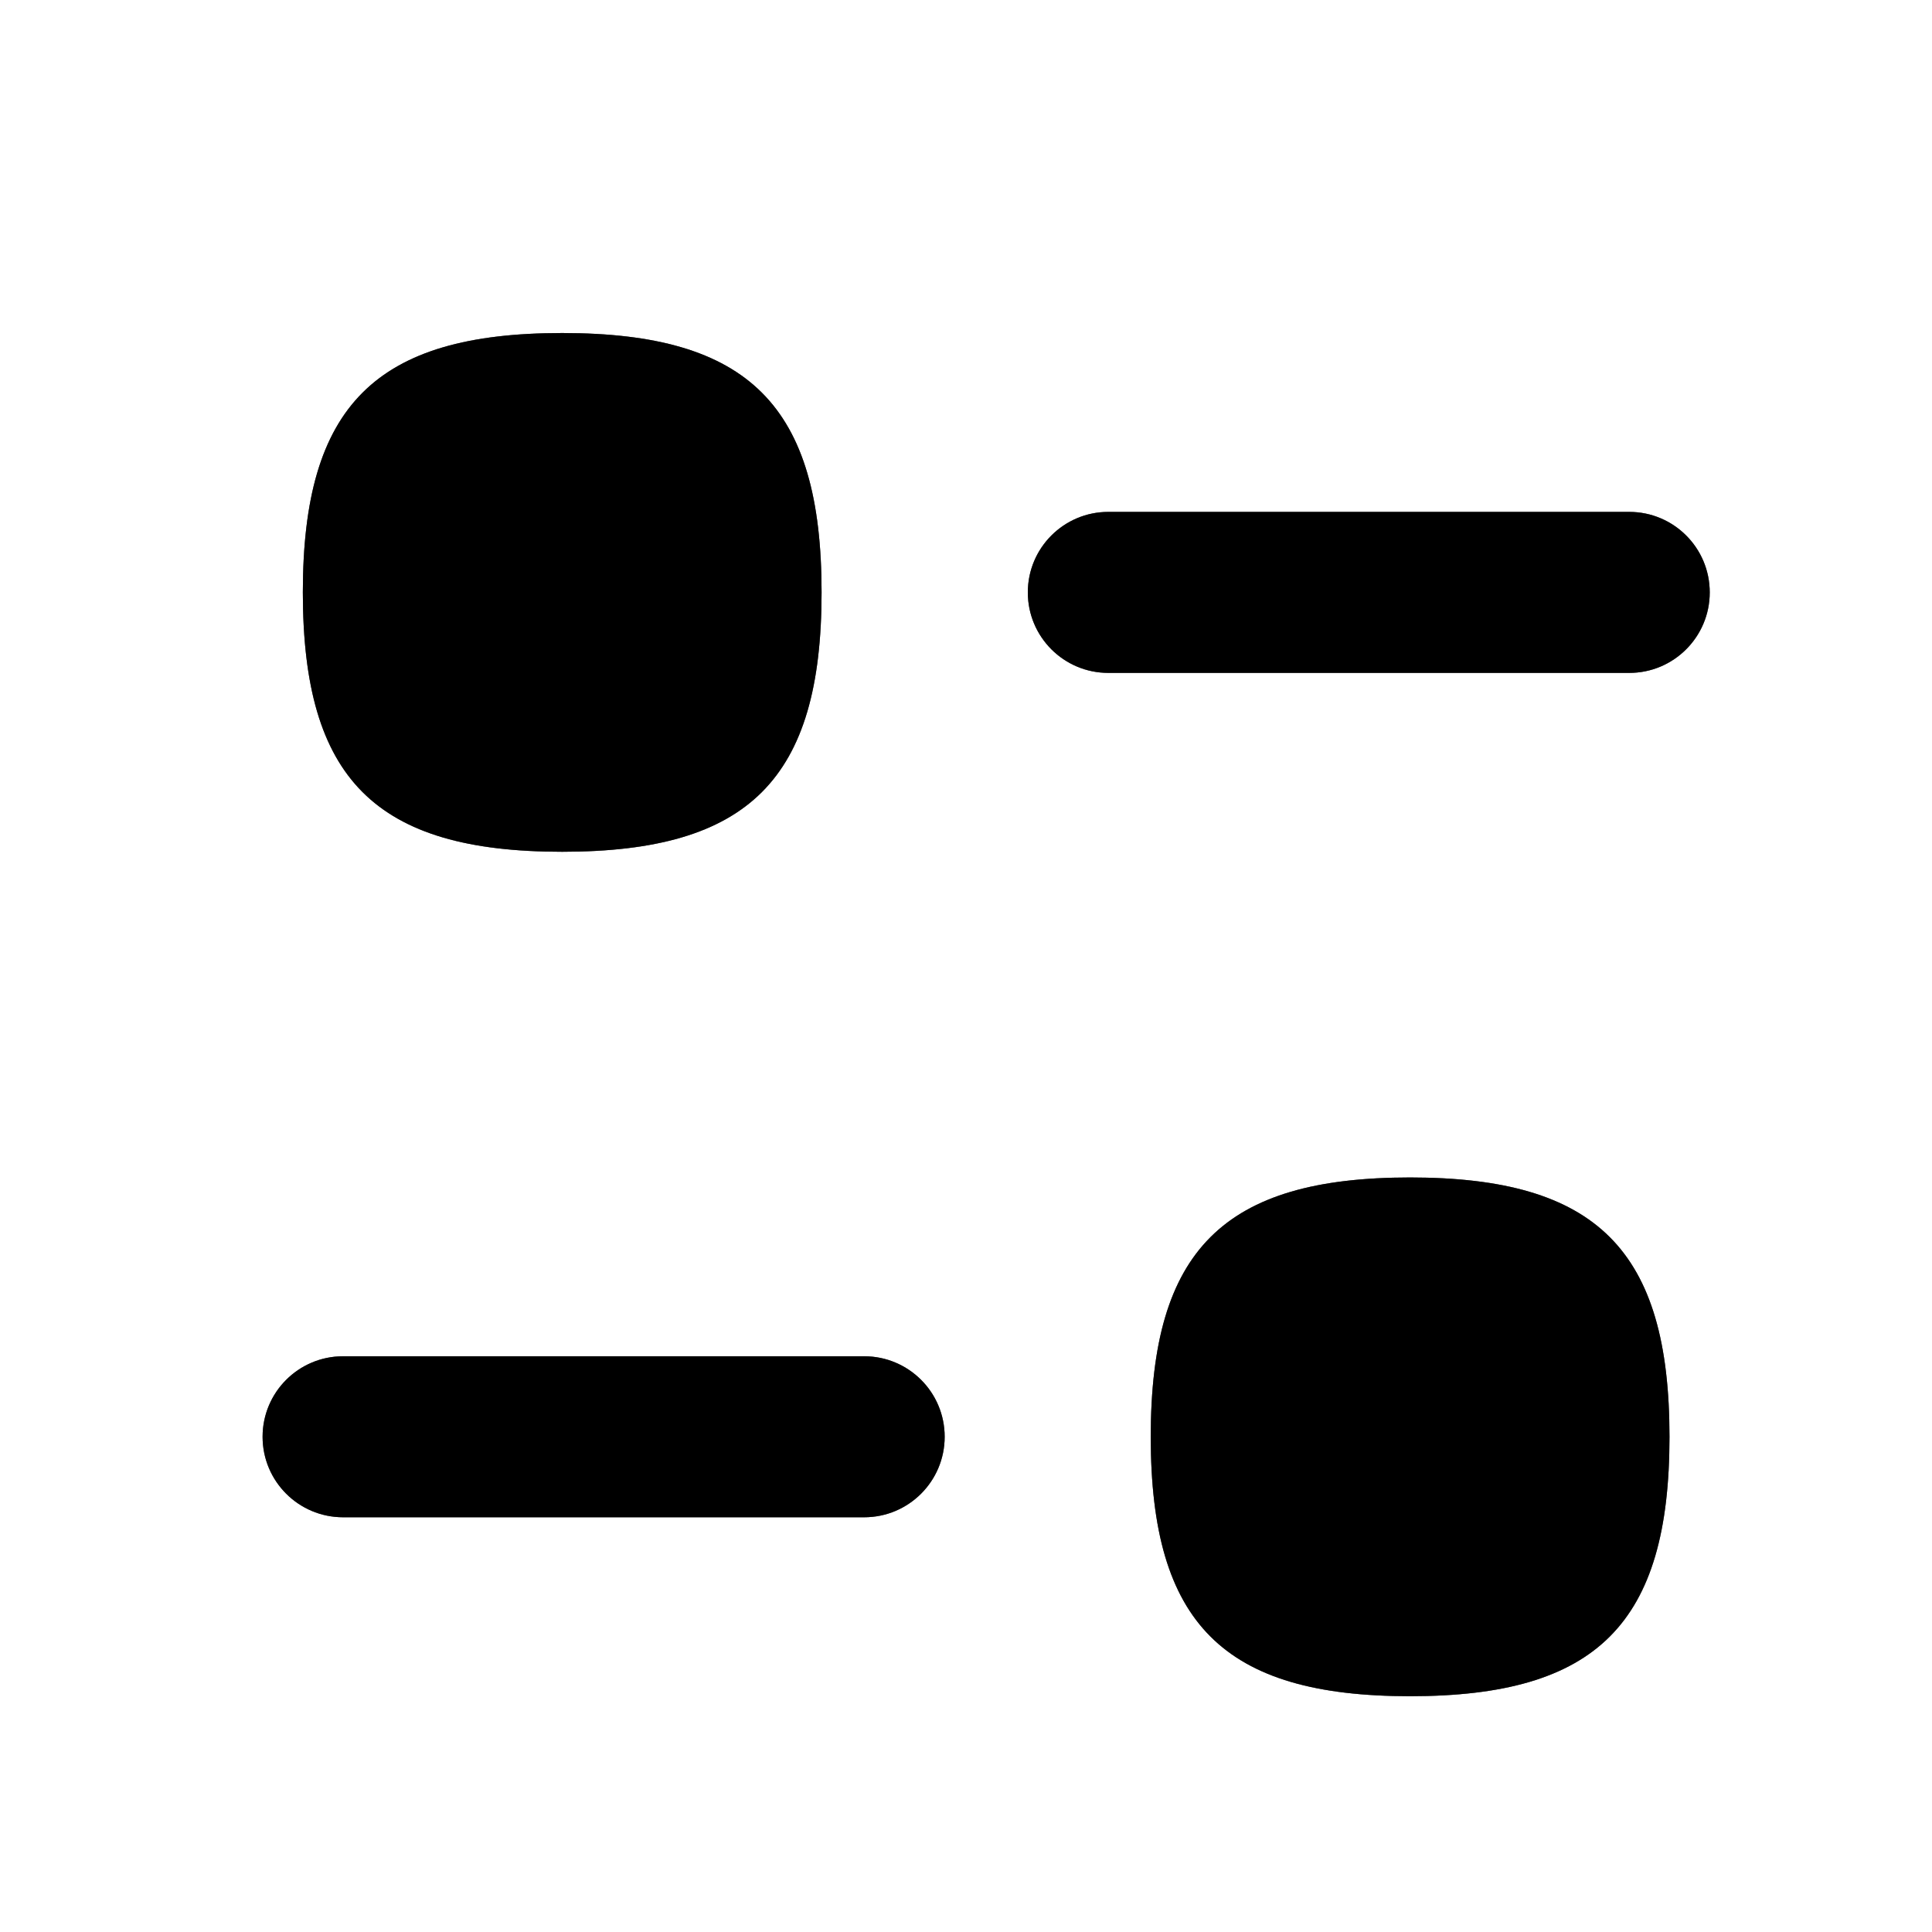
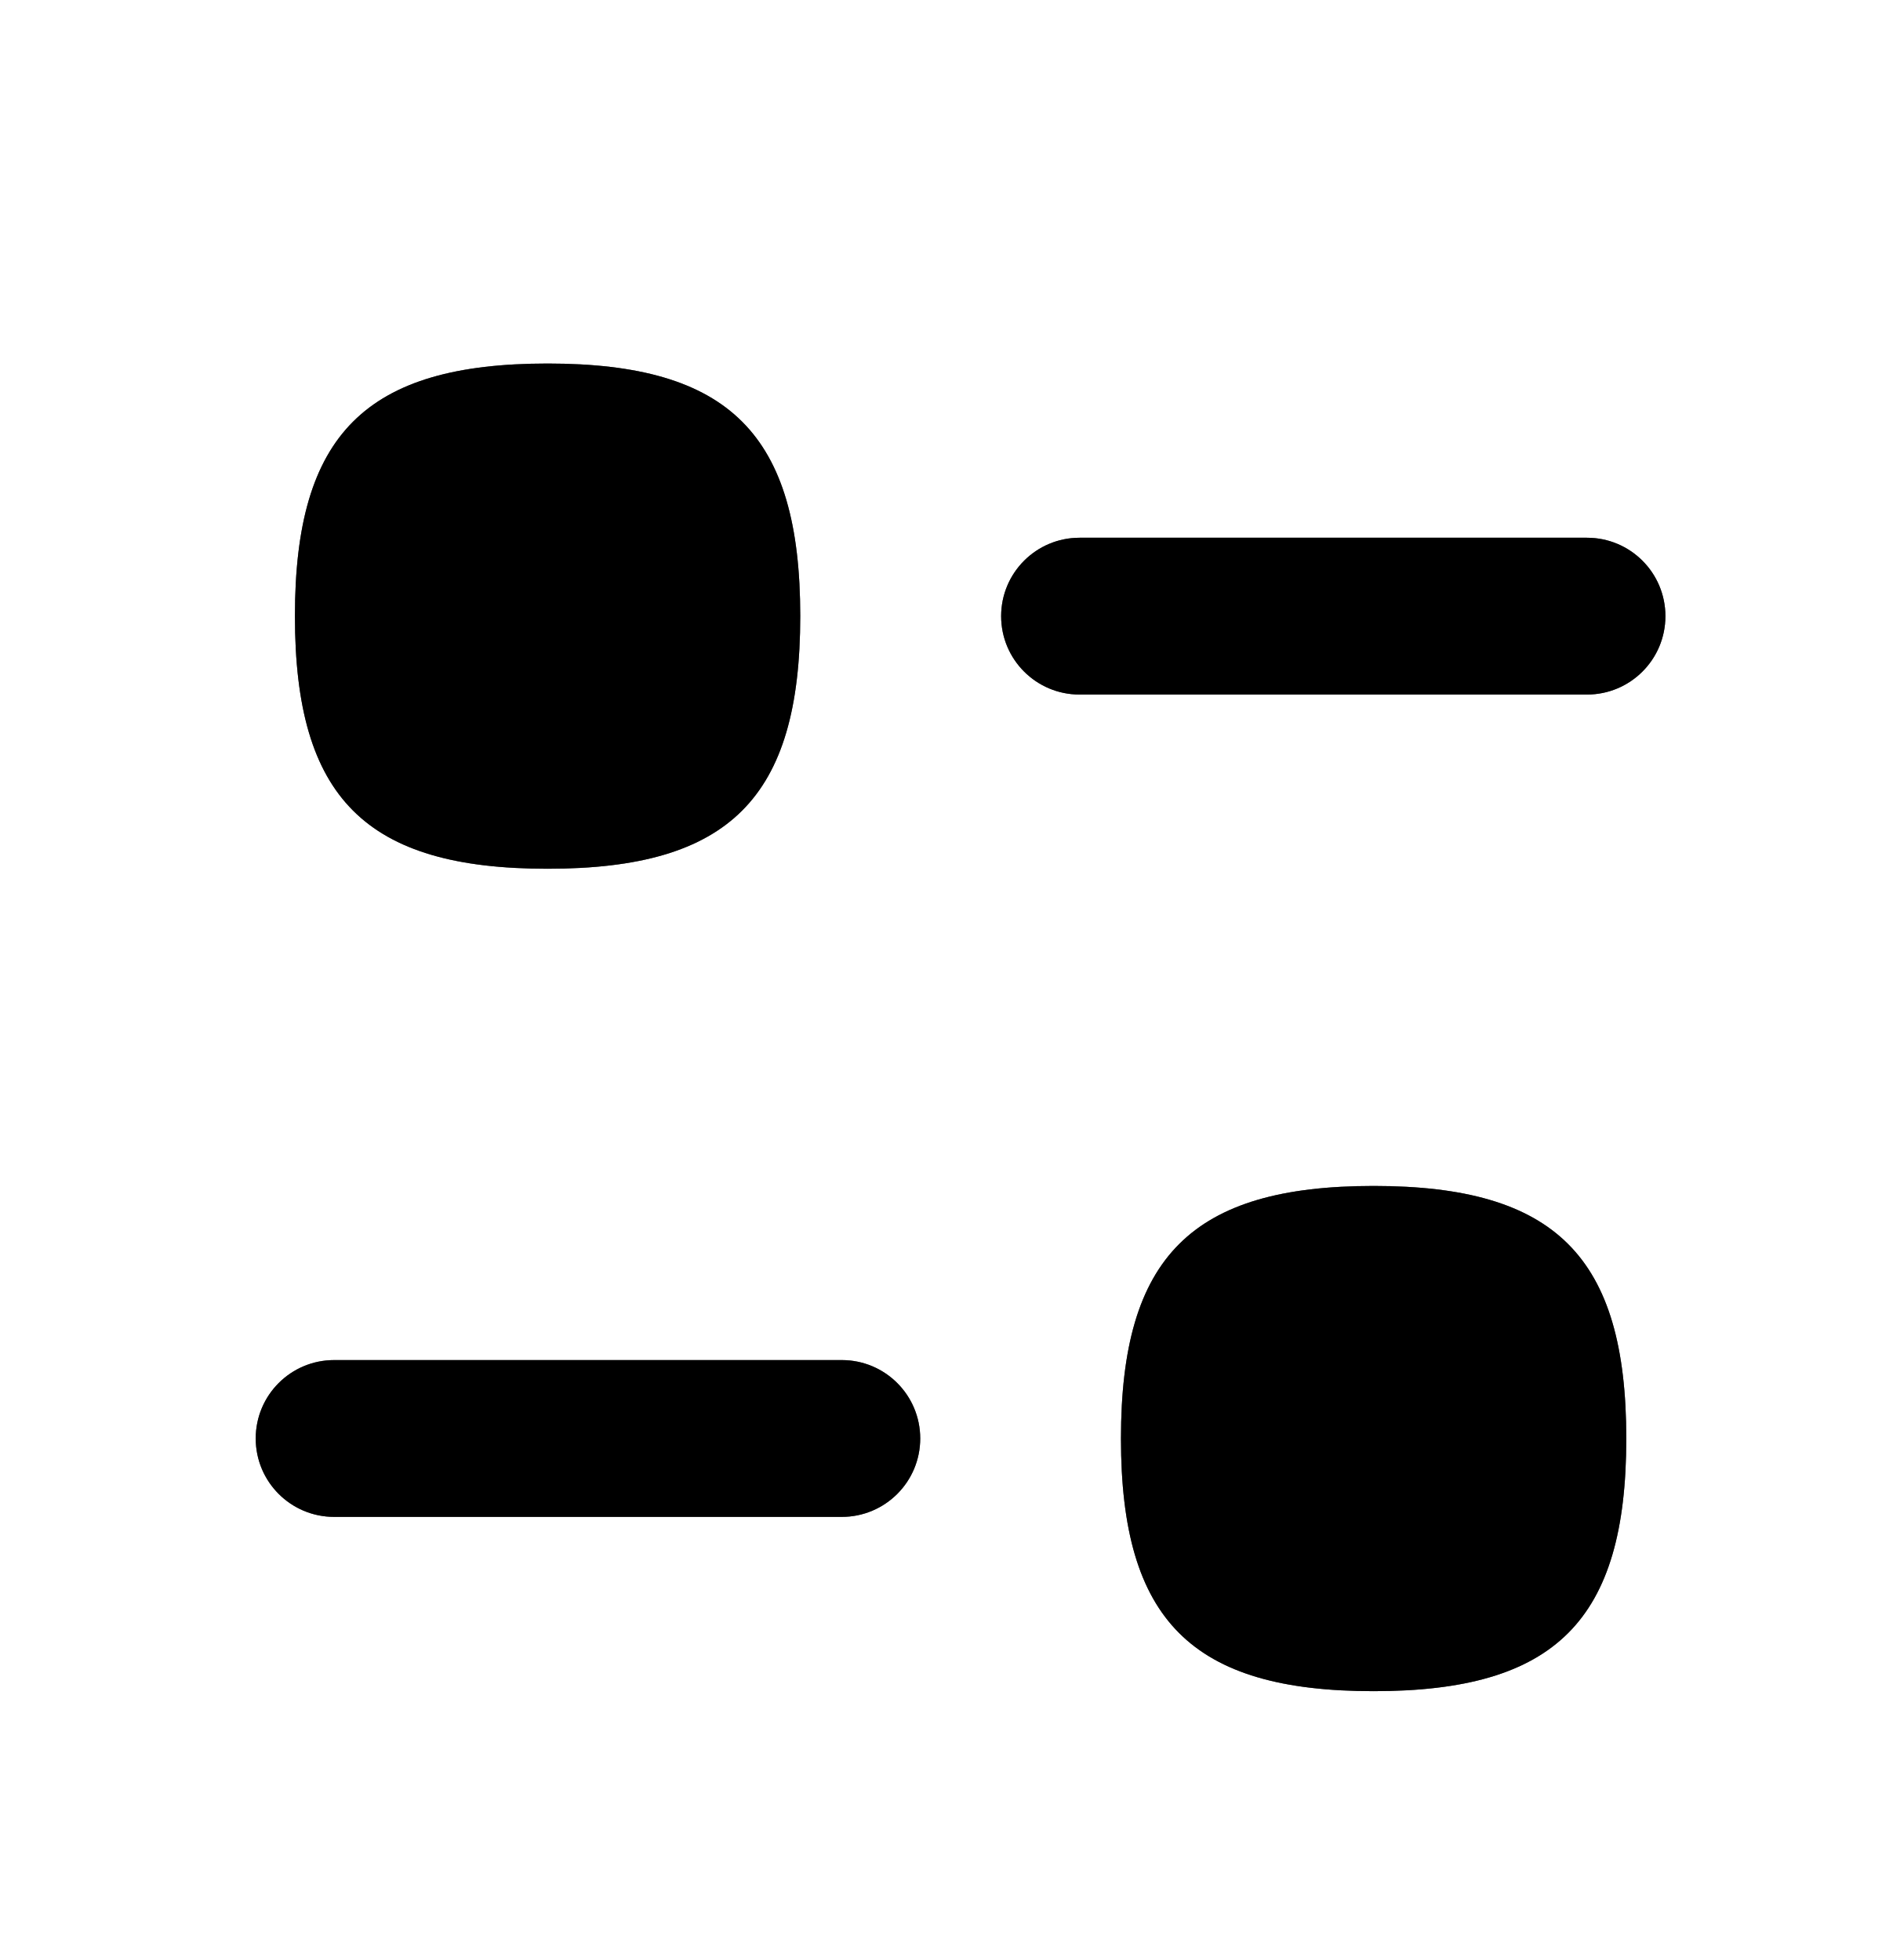
- <svg xmlns="http://www.w3.org/2000/svg" width="24" height="24" viewBox="0 0 24 24" fill="none">
-   <path fill-rule="evenodd" clip-rule="evenodd" d="M10.735 16.848H4.262C3.71 16.848 3.262 17.295 3.262 17.848C3.262 18.401 3.71 18.848 4.262 18.848H10.735C11.287 18.848 11.735 18.401 11.735 17.848C11.735 17.295 11.287 16.848 10.735 16.848Z" fill="black" />
-   <path fill-rule="evenodd" clip-rule="evenodd" d="M10.735 16.848H4.262C3.71 16.848 3.262 17.295 3.262 17.848C3.262 18.401 3.71 18.848 4.262 18.848H10.735C11.287 18.848 11.735 18.401 11.735 17.848C11.735 17.295 11.287 16.848 10.735 16.848Z" fill="black" fill-opacity="0.2" />
-   <path fill-rule="evenodd" clip-rule="evenodd" d="M10.735 16.848H4.262C3.71 16.848 3.262 17.295 3.262 17.848C3.262 18.401 3.71 18.848 4.262 18.848H10.735C11.287 18.848 11.735 18.401 11.735 17.848C11.735 17.295 11.287 16.848 10.735 16.848Z" fill="black" fill-opacity="0.2" />
-   <path fill-rule="evenodd" clip-rule="evenodd" d="M10.735 16.848H4.262C3.71 16.848 3.262 17.295 3.262 17.848C3.262 18.401 3.71 18.848 4.262 18.848H10.735C11.287 18.848 11.735 18.401 11.735 17.848C11.735 17.295 11.287 16.848 10.735 16.848Z" fill="black" fill-opacity="0.2" />
-   <path fill-rule="evenodd" clip-rule="evenodd" d="M10.735 16.848H4.262C3.71 16.848 3.262 17.295 3.262 17.848C3.262 18.401 3.71 18.848 4.262 18.848H10.735C11.287 18.848 11.735 18.401 11.735 17.848C11.735 17.295 11.287 16.848 10.735 16.848Z" fill="black" fill-opacity="0.2" />
-   <path fill-rule="evenodd" clip-rule="evenodd" d="M17.517 14.627C15.199 14.627 14.295 15.53 14.295 17.849C14.295 20.168 15.199 21.071 17.517 21.071C19.836 21.071 20.739 20.168 20.739 17.849C20.739 15.53 19.836 14.627 17.517 14.627Z" fill="black" />
-   <path fill-rule="evenodd" clip-rule="evenodd" d="M17.517 14.627C15.199 14.627 14.295 15.53 14.295 17.849C14.295 20.168 15.199 21.071 17.517 21.071C19.836 21.071 20.739 20.168 20.739 17.849C20.739 15.53 19.836 14.627 17.517 14.627Z" fill="black" fill-opacity="0.2" />
-   <path fill-rule="evenodd" clip-rule="evenodd" d="M17.517 14.627C15.199 14.627 14.295 15.53 14.295 17.849C14.295 20.168 15.199 21.071 17.517 21.071C19.836 21.071 20.739 20.168 20.739 17.849C20.739 15.53 19.836 14.627 17.517 14.627Z" fill="black" fill-opacity="0.2" />
-   <path fill-rule="evenodd" clip-rule="evenodd" d="M17.517 14.627C15.199 14.627 14.295 15.53 14.295 17.849C14.295 20.168 15.199 21.071 17.517 21.071C19.836 21.071 20.739 20.168 20.739 17.849C20.739 15.53 19.836 14.627 17.517 14.627Z" fill="black" fill-opacity="0.2" />
-   <path fill-rule="evenodd" clip-rule="evenodd" d="M17.517 14.627C15.199 14.627 14.295 15.53 14.295 17.849C14.295 20.168 15.199 21.071 17.517 21.071C19.836 21.071 20.739 20.168 20.739 17.849C20.739 15.53 19.836 14.627 17.517 14.627Z" fill="black" fill-opacity="0.2" />
-   <path fill-rule="evenodd" clip-rule="evenodd" d="M20.239 6.359H13.768C13.216 6.359 12.768 6.806 12.768 7.359C12.768 7.912 13.216 8.359 13.768 8.359H20.239C20.791 8.359 21.239 7.912 21.239 7.359C21.239 6.806 20.791 6.359 20.239 6.359Z" fill="black" />
-   <path fill-rule="evenodd" clip-rule="evenodd" d="M20.239 6.359H13.768C13.216 6.359 12.768 6.806 12.768 7.359C12.768 7.912 13.216 8.359 13.768 8.359H20.239C20.791 8.359 21.239 7.912 21.239 7.359C21.239 6.806 20.791 6.359 20.239 6.359Z" fill="black" fill-opacity="0.2" />
-   <path fill-rule="evenodd" clip-rule="evenodd" d="M20.239 6.359H13.768C13.216 6.359 12.768 6.806 12.768 7.359C12.768 7.912 13.216 8.359 13.768 8.359H20.239C20.791 8.359 21.239 7.912 21.239 7.359C21.239 6.806 20.791 6.359 20.239 6.359Z" fill="black" fill-opacity="0.2" />
-   <path fill-rule="evenodd" clip-rule="evenodd" d="M20.239 6.359H13.768C13.216 6.359 12.768 6.806 12.768 7.359C12.768 7.912 13.216 8.359 13.768 8.359H20.239C20.791 8.359 21.239 7.912 21.239 7.359C21.239 6.806 20.791 6.359 20.239 6.359Z" fill="black" fill-opacity="0.2" />
-   <path fill-rule="evenodd" clip-rule="evenodd" d="M20.239 6.359H13.768C13.216 6.359 12.768 6.806 12.768 7.359C12.768 7.912 13.216 8.359 13.768 8.359H20.239C20.791 8.359 21.239 7.912 21.239 7.359C21.239 6.806 20.791 6.359 20.239 6.359Z" fill="black" fill-opacity="0.2" />
-   <path fill-rule="evenodd" clip-rule="evenodd" d="M6.984 10.581C9.303 10.581 10.206 9.678 10.206 7.358C10.206 5.04 9.303 4.137 6.984 4.137C4.665 4.137 3.762 5.04 3.762 7.358C3.762 9.678 4.665 10.581 6.984 10.581Z" fill="black" />
-   <path fill-rule="evenodd" clip-rule="evenodd" d="M6.984 10.581C9.303 10.581 10.206 9.678 10.206 7.358C10.206 5.04 9.303 4.137 6.984 4.137C4.665 4.137 3.762 5.04 3.762 7.358C3.762 9.678 4.665 10.581 6.984 10.581Z" fill="black" fill-opacity="0.2" />
-   <path fill-rule="evenodd" clip-rule="evenodd" d="M6.984 10.581C9.303 10.581 10.206 9.678 10.206 7.358C10.206 5.04 9.303 4.137 6.984 4.137C4.665 4.137 3.762 5.04 3.762 7.358C3.762 9.678 4.665 10.581 6.984 10.581Z" fill="black" fill-opacity="0.2" />
-   <path fill-rule="evenodd" clip-rule="evenodd" d="M6.984 10.581C9.303 10.581 10.206 9.678 10.206 7.358C10.206 5.04 9.303 4.137 6.984 4.137C4.665 4.137 3.762 5.04 3.762 7.358C3.762 9.678 4.665 10.581 6.984 10.581Z" fill="black" fill-opacity="0.2" />
-   <path fill-rule="evenodd" clip-rule="evenodd" d="M6.984 10.581C9.303 10.581 10.206 9.678 10.206 7.358C10.206 5.04 9.303 4.137 6.984 4.137C4.665 4.137 3.762 5.04 3.762 7.358C3.762 9.678 4.665 10.581 6.984 10.581Z" fill="black" fill-opacity="0.2" />
+ <svg xmlns="http://www.w3.org/2000/svg" width="24" height="25" viewBox="0 0 24 25" fill="none">
+   <path fill-rule="evenodd" clip-rule="evenodd" d="M10.735 17.348H4.261C3.709 17.348 3.261 17.795 3.261 18.348C3.261 18.901 3.709 19.348 4.261 19.348H10.735C11.287 19.348 11.735 18.901 11.735 18.348C11.735 17.795 11.287 17.348 10.735 17.348Z" fill="black" />
+   <path fill-rule="evenodd" clip-rule="evenodd" d="M10.735 17.348H4.261C3.709 17.348 3.261 17.795 3.261 18.348C3.261 18.901 3.709 19.348 4.261 19.348H10.735C11.287 19.348 11.735 18.901 11.735 18.348C11.735 17.795 11.287 17.348 10.735 17.348Z" fill="black" fill-opacity="0.2" />
+   <path fill-rule="evenodd" clip-rule="evenodd" d="M10.735 17.348H4.261C3.709 17.348 3.261 17.795 3.261 18.348C3.261 18.901 3.709 19.348 4.261 19.348H10.735C11.287 19.348 11.735 18.901 11.735 18.348C11.735 17.795 11.287 17.348 10.735 17.348Z" fill="black" fill-opacity="0.2" />
+   <path fill-rule="evenodd" clip-rule="evenodd" d="M10.735 17.348H4.261C3.709 17.348 3.261 17.795 3.261 18.348C3.261 18.901 3.709 19.348 4.261 19.348H10.735C11.287 19.348 11.735 18.901 11.735 18.348C11.735 17.795 11.287 17.348 10.735 17.348Z" fill="black" fill-opacity="0.2" />
+   <path fill-rule="evenodd" clip-rule="evenodd" d="M10.735 17.348H4.261C3.709 17.348 3.261 17.795 3.261 18.348C3.261 18.901 3.709 19.348 4.261 19.348H10.735C11.287 19.348 11.735 18.901 11.735 18.348C11.735 17.795 11.287 17.348 10.735 17.348Z" fill="black" fill-opacity="0.2" />
+   <path fill-rule="evenodd" clip-rule="evenodd" d="M17.517 15.127C15.199 15.127 14.295 16.03 14.295 18.349C14.295 20.668 15.199 21.571 17.517 21.571C19.836 21.571 20.739 20.668 20.739 18.349C20.739 16.03 19.836 15.127 17.517 15.127Z" fill="black" />
+   <path fill-rule="evenodd" clip-rule="evenodd" d="M17.517 15.127C15.199 15.127 14.295 16.03 14.295 18.349C14.295 20.668 15.199 21.571 17.517 21.571C19.836 21.571 20.739 20.668 20.739 18.349C20.739 16.03 19.836 15.127 17.517 15.127Z" fill="black" fill-opacity="0.2" />
+   <path fill-rule="evenodd" clip-rule="evenodd" d="M17.517 15.127C15.199 15.127 14.295 16.03 14.295 18.349C14.295 20.668 15.199 21.571 17.517 21.571C19.836 21.571 20.739 20.668 20.739 18.349C20.739 16.03 19.836 15.127 17.517 15.127Z" fill="black" fill-opacity="0.2" />
+   <path fill-rule="evenodd" clip-rule="evenodd" d="M17.517 15.127C15.199 15.127 14.295 16.03 14.295 18.349C14.295 20.668 15.199 21.571 17.517 21.571C19.836 21.571 20.739 20.668 20.739 18.349C20.739 16.03 19.836 15.127 17.517 15.127Z" fill="black" fill-opacity="0.2" />
+   <path fill-rule="evenodd" clip-rule="evenodd" d="M17.517 15.127C15.199 15.127 14.295 16.03 14.295 18.349C14.295 20.668 15.199 21.571 17.517 21.571C19.836 21.571 20.739 20.668 20.739 18.349C20.739 16.03 19.836 15.127 17.517 15.127Z" fill="black" fill-opacity="0.2" />
+   <path fill-rule="evenodd" clip-rule="evenodd" d="M20.238 6.859H13.767C13.215 6.859 12.767 7.306 12.767 7.859C12.767 8.412 13.215 8.859 13.767 8.859H20.238C20.79 8.859 21.238 8.412 21.238 7.859C21.238 7.306 20.79 6.859 20.238 6.859Z" fill="black" />
+   <path fill-rule="evenodd" clip-rule="evenodd" d="M20.238 6.859H13.767C13.215 6.859 12.767 7.306 12.767 7.859C12.767 8.412 13.215 8.859 13.767 8.859H20.238C20.79 8.859 21.238 8.412 21.238 7.859C21.238 7.306 20.79 6.859 20.238 6.859Z" fill="black" fill-opacity="0.2" />
+   <path fill-rule="evenodd" clip-rule="evenodd" d="M20.238 6.859H13.767C13.215 6.859 12.767 7.306 12.767 7.859C12.767 8.412 13.215 8.859 13.767 8.859H20.238C20.79 8.859 21.238 8.412 21.238 7.859C21.238 7.306 20.79 6.859 20.238 6.859Z" fill="black" fill-opacity="0.2" />
+   <path fill-rule="evenodd" clip-rule="evenodd" d="M20.238 6.859H13.767C13.215 6.859 12.767 7.306 12.767 7.859C12.767 8.412 13.215 8.859 13.767 8.859H20.238C20.79 8.859 21.238 8.412 21.238 7.859C21.238 7.306 20.79 6.859 20.238 6.859Z" fill="black" fill-opacity="0.2" />
+   <path fill-rule="evenodd" clip-rule="evenodd" d="M20.238 6.859H13.767C13.215 6.859 12.767 7.306 12.767 7.859C12.767 8.412 13.215 8.859 13.767 8.859H20.238C20.79 8.859 21.238 8.412 21.238 7.859C21.238 7.306 20.79 6.859 20.238 6.859Z" fill="black" fill-opacity="0.2" />
+   <path fill-rule="evenodd" clip-rule="evenodd" d="M6.983 11.081C9.302 11.081 10.205 10.178 10.205 7.858C10.205 5.54 9.302 4.637 6.983 4.637C4.664 4.637 3.761 5.54 3.761 7.858C3.761 10.178 4.664 11.081 6.983 11.081Z" fill="black" />
+   <path fill-rule="evenodd" clip-rule="evenodd" d="M6.983 11.081C9.302 11.081 10.205 10.178 10.205 7.858C10.205 5.54 9.302 4.637 6.983 4.637C4.664 4.637 3.761 5.54 3.761 7.858C3.761 10.178 4.664 11.081 6.983 11.081Z" fill="black" fill-opacity="0.2" />
+   <path fill-rule="evenodd" clip-rule="evenodd" d="M6.983 11.081C9.302 11.081 10.205 10.178 10.205 7.858C10.205 5.54 9.302 4.637 6.983 4.637C4.664 4.637 3.761 5.54 3.761 7.858C3.761 10.178 4.664 11.081 6.983 11.081Z" fill="black" fill-opacity="0.2" />
+   <path fill-rule="evenodd" clip-rule="evenodd" d="M6.983 11.081C9.302 11.081 10.205 10.178 10.205 7.858C10.205 5.54 9.302 4.637 6.983 4.637C4.664 4.637 3.761 5.54 3.761 7.858C3.761 10.178 4.664 11.081 6.983 11.081Z" fill="black" fill-opacity="0.2" />
+   <path fill-rule="evenodd" clip-rule="evenodd" d="M6.983 11.081C9.302 11.081 10.205 10.178 10.205 7.858C10.205 5.54 9.302 4.637 6.983 4.637C4.664 4.637 3.761 5.54 3.761 7.858C3.761 10.178 4.664 11.081 6.983 11.081Z" fill="black" fill-opacity="0.2" />
</svg>
